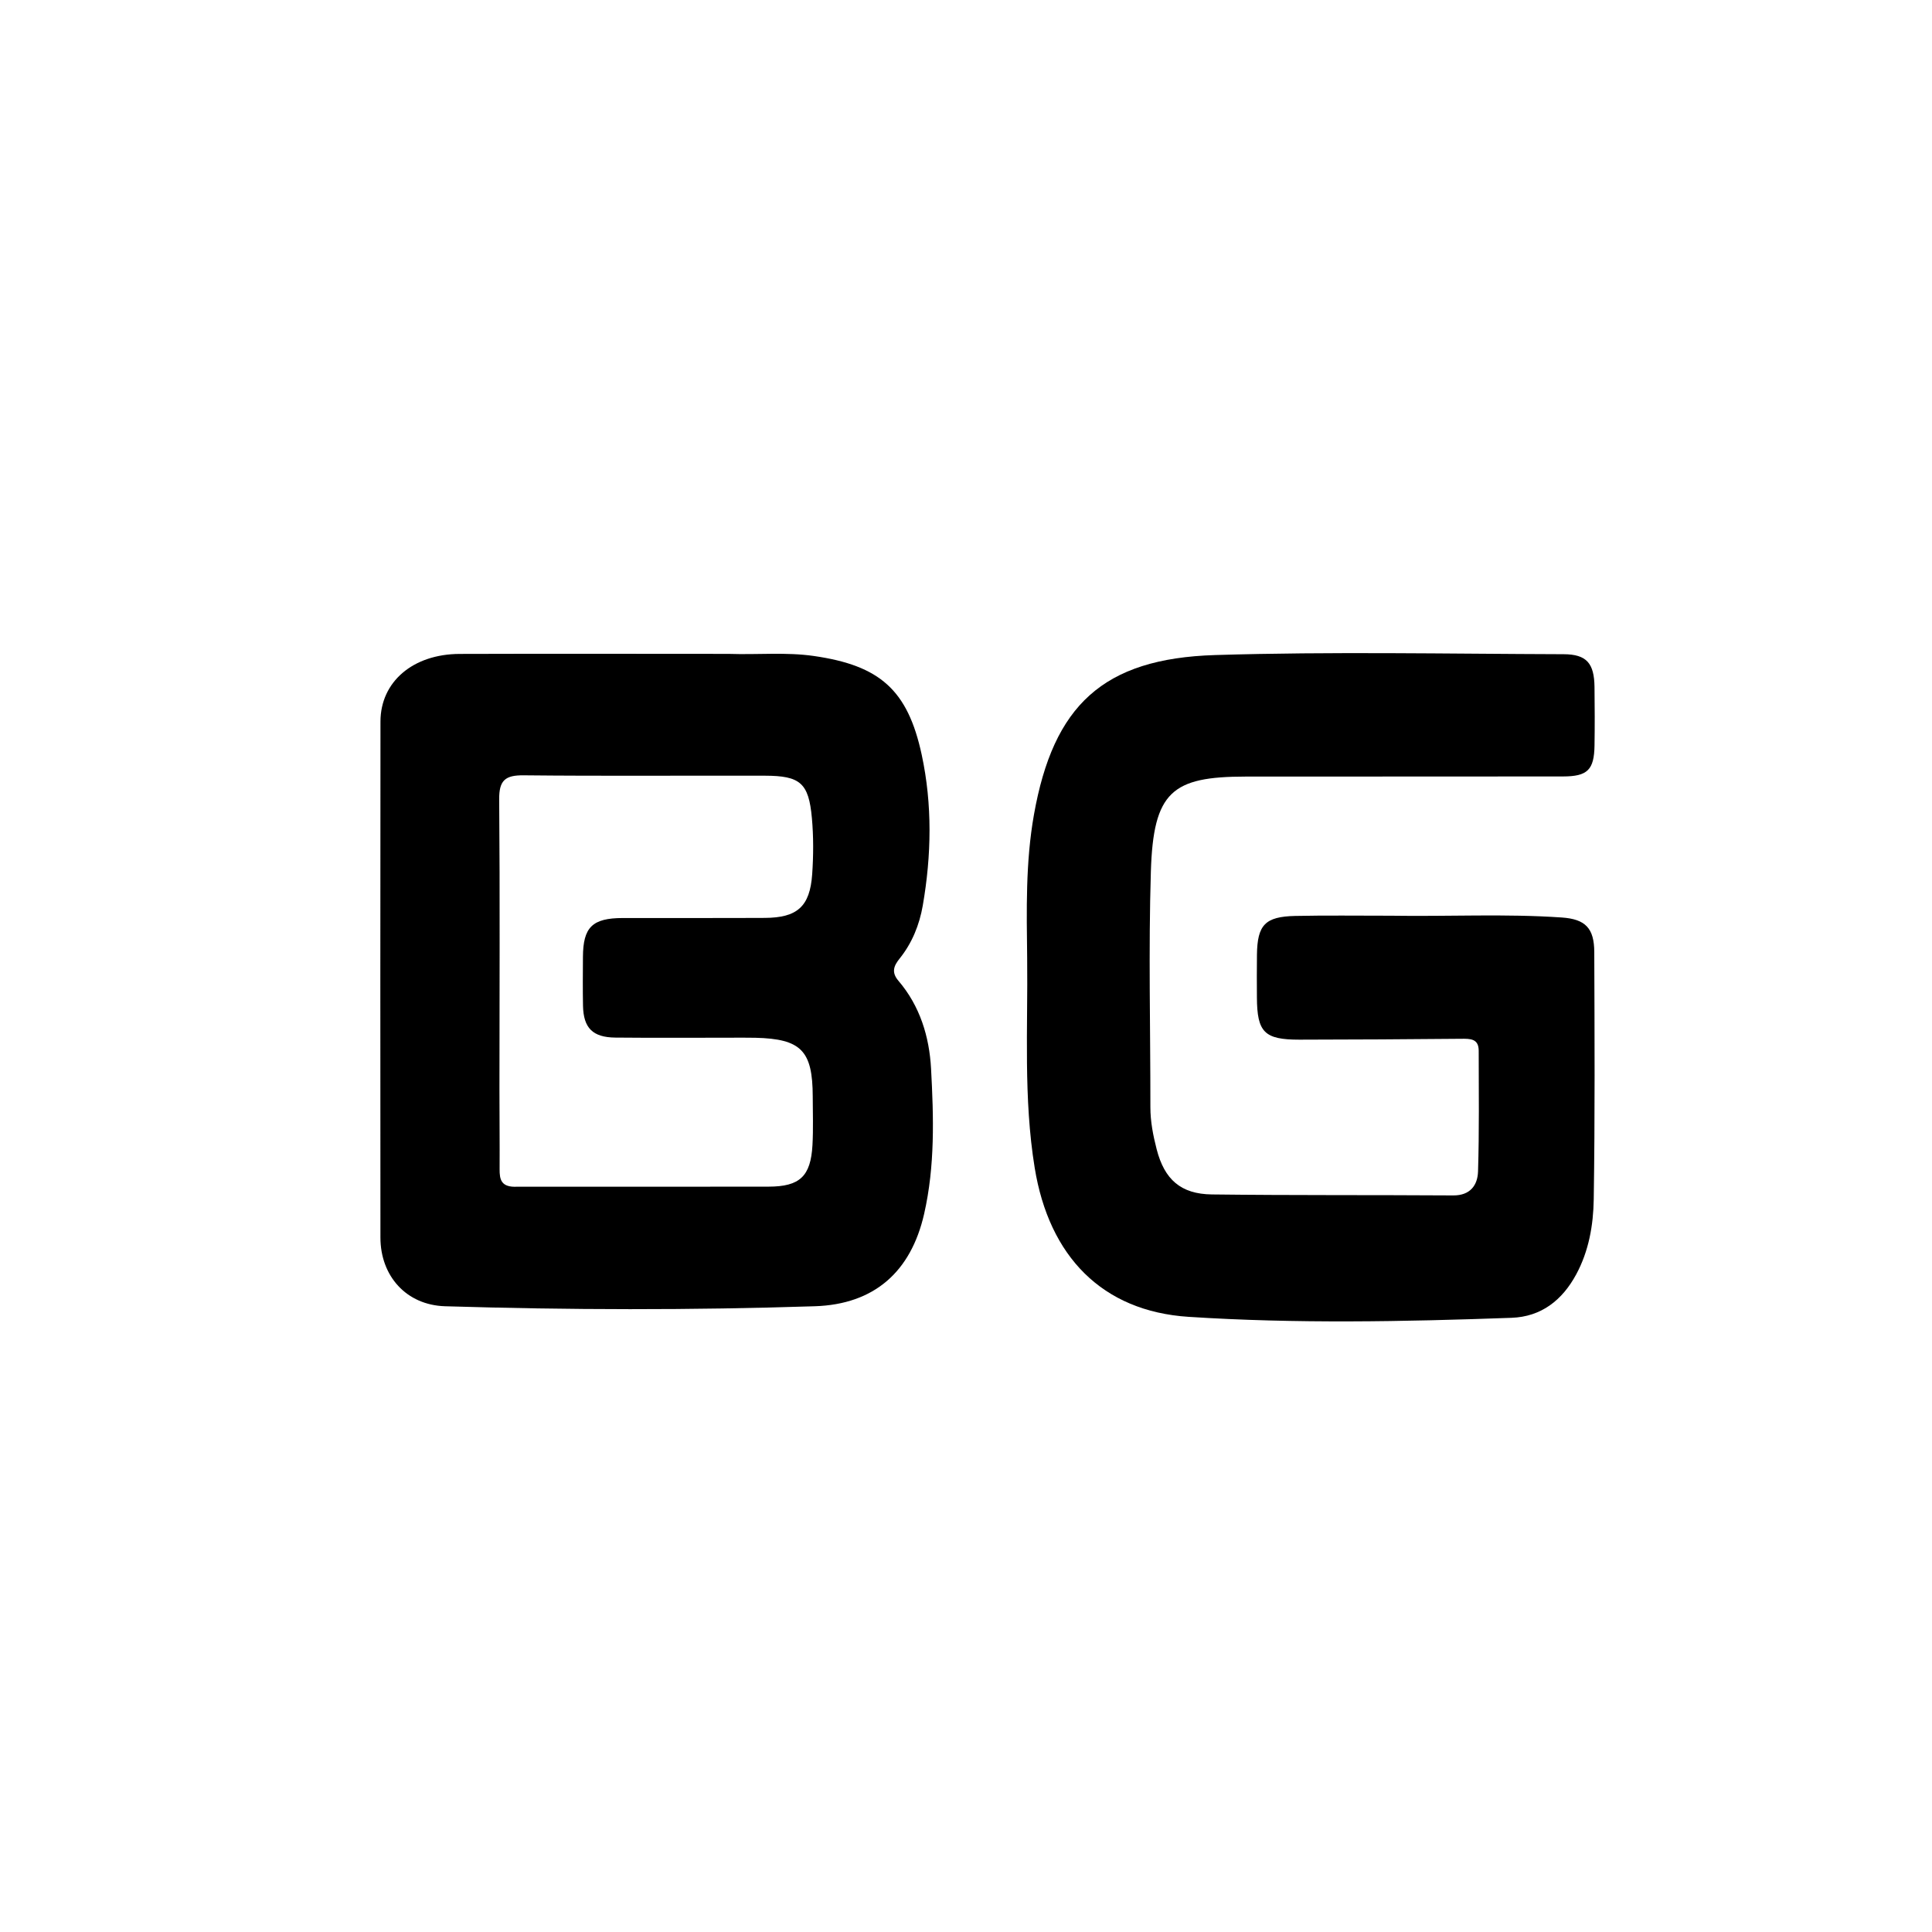
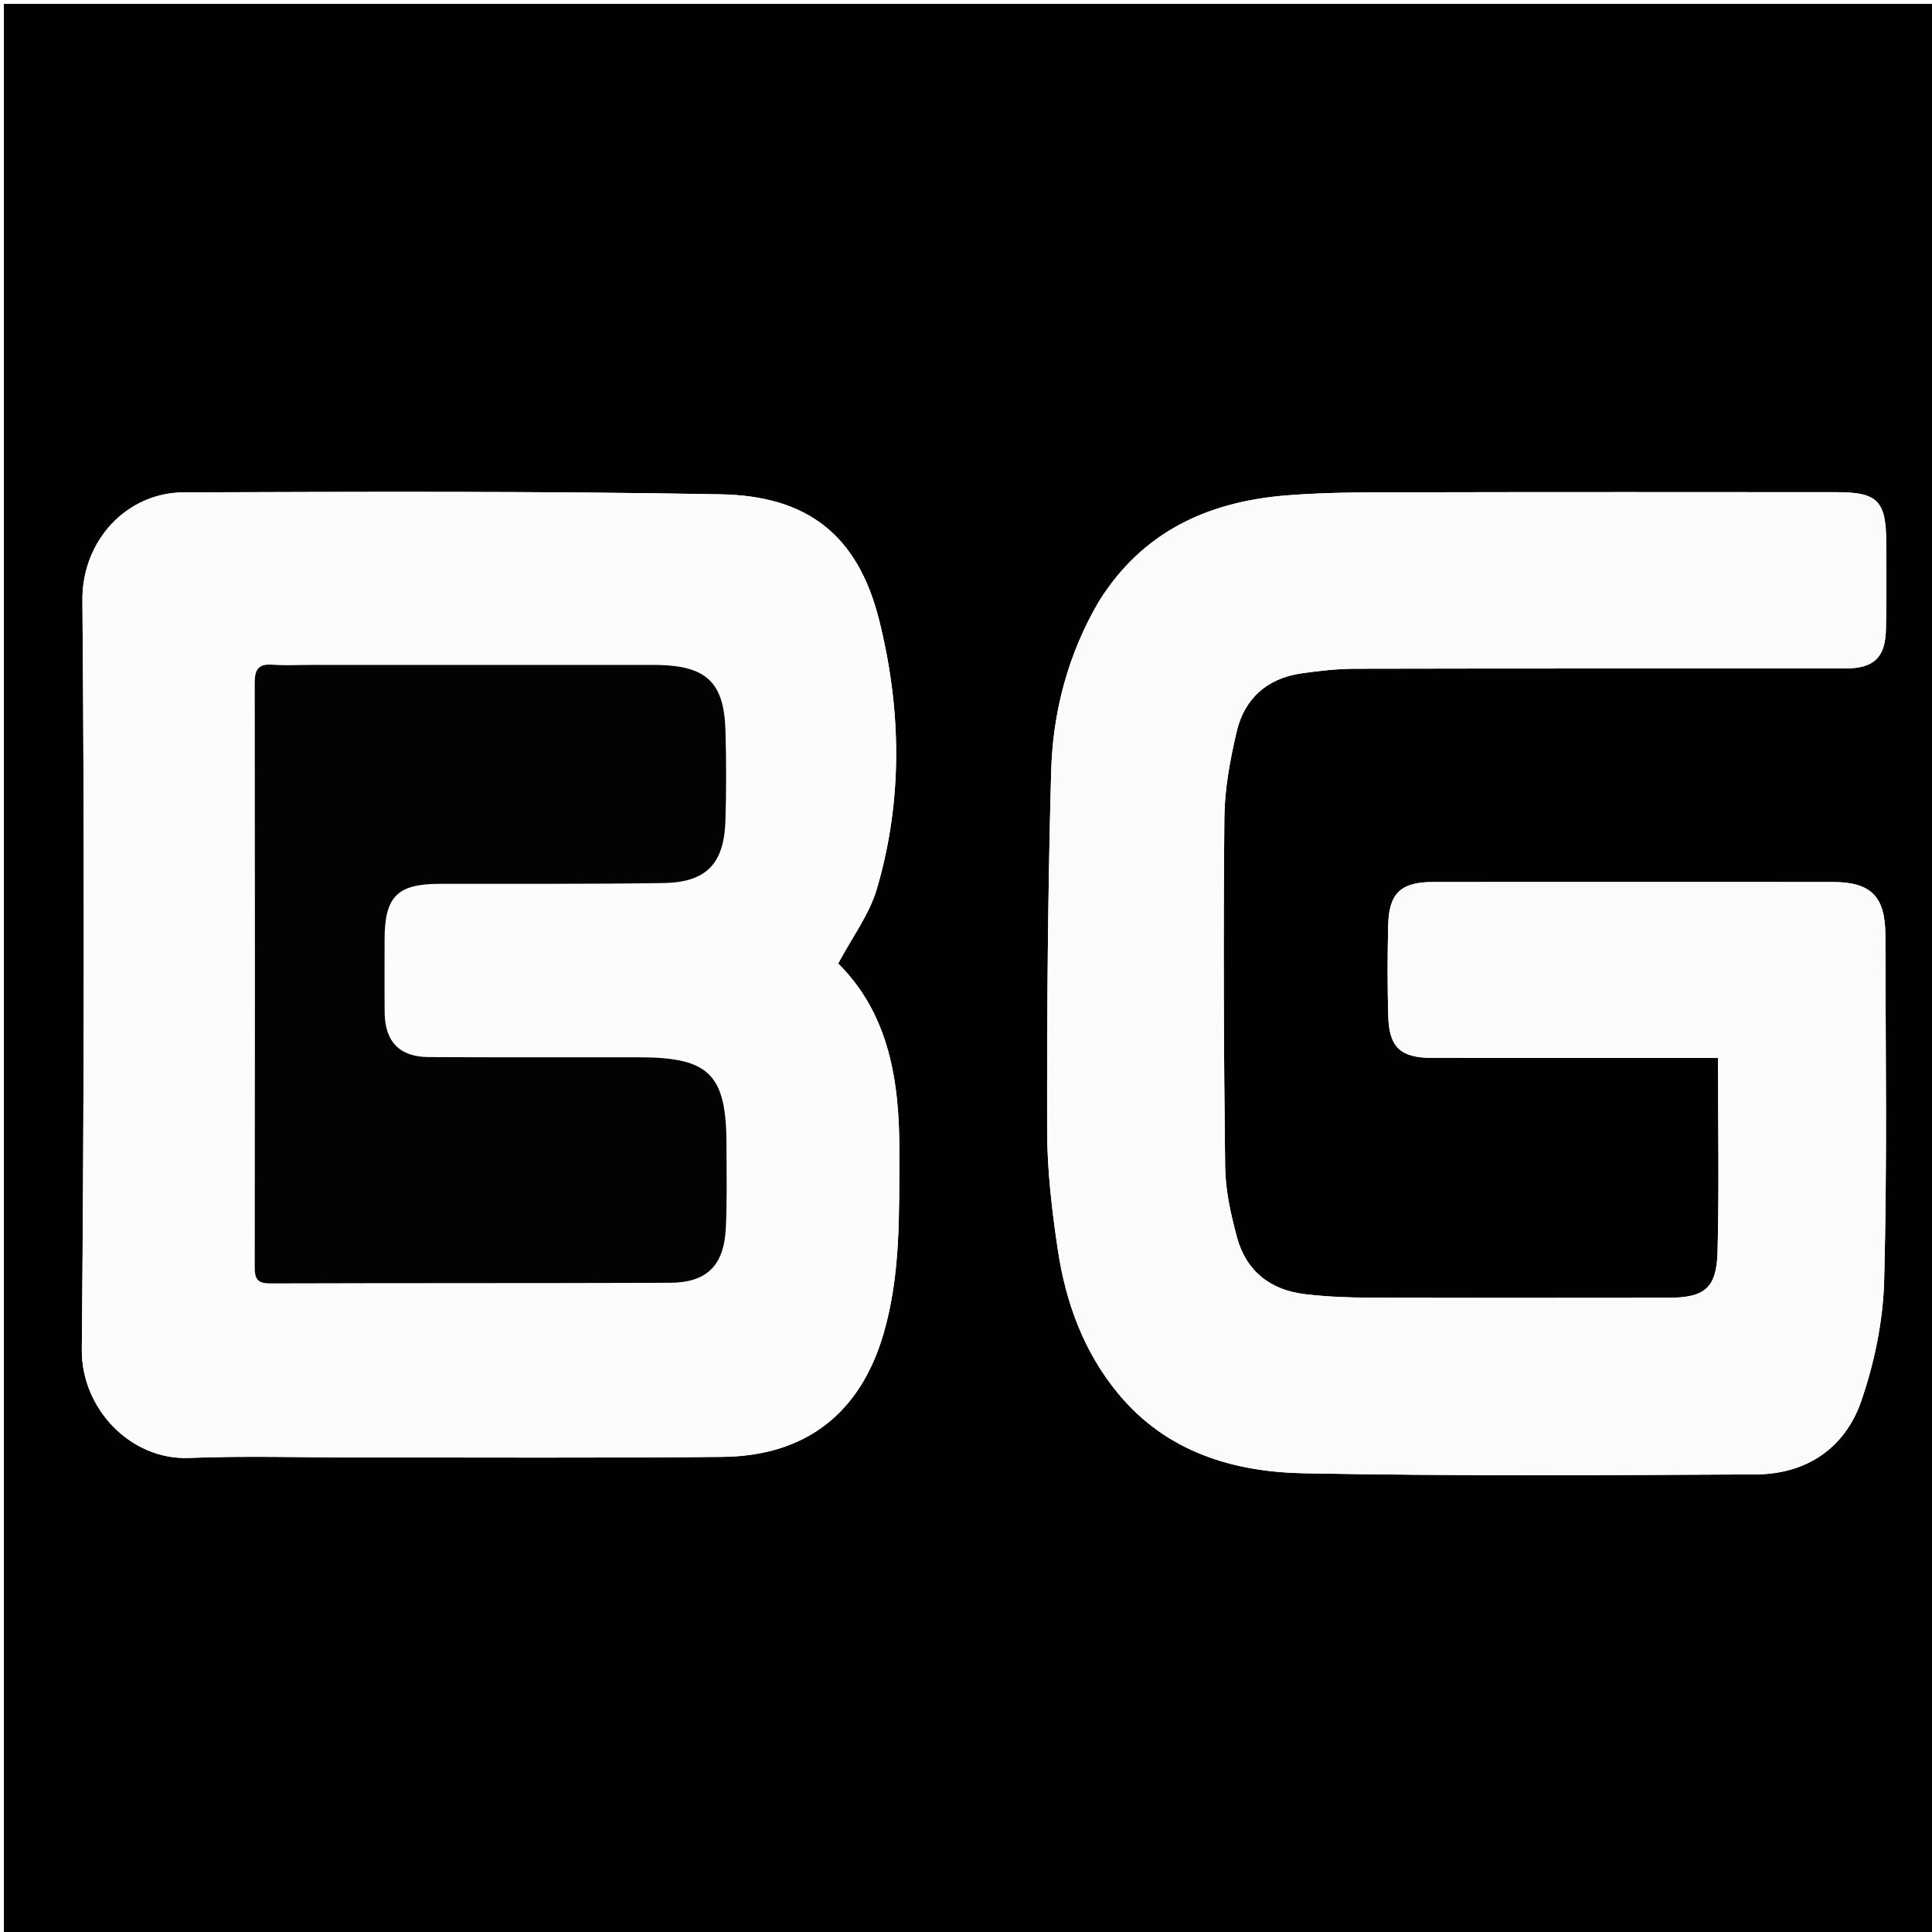
- <svg xmlns="http://www.w3.org/2000/svg" version="1.1" id="Layer_1" x="0px" y="0px" width="100%" viewBox="0 0 496 496" enable-background="new 0 0 496 496" xml:space="preserve">
-   <path fill="#000000" opacity="1" stroke="none" d=" M187,167.869   C194.65,168.125 201.813,167.381 208.958,168.413   C225.839,170.852 233.041,177.069 236.632,193.781   C239.382,206.584 239.136,219.595 236.902,232.484   C236.048,237.408 234.166,242.103 230.955,246.095   C229.46,247.954 228.784,249.61 230.659,251.805   C236.185,258.271 238.586,266.149 239.03,274.368   C239.703,286.823 240.064,299.34 237.245,311.667   C233.849,326.522 224.433,334.855 209.201,335.35   C177.561,336.379 145.903,336.317 114.262,335.352   C104.332,335.05 97.675,327.618 97.667,317.721   C97.631,273.562 97.632,229.404 97.677,185.245   C97.687,175.041 106.004,167.92 118.013,167.881   C140.842,167.808 163.671,167.866 187,167.869  M132.853,304.66   C154.338,304.66 175.822,304.684 197.307,304.647   C205.322,304.633 208.133,302.011 208.583,293.989   C208.816,289.838 208.662,285.664 208.652,281.5   C208.624,269.736 205.682,266.714 193.955,266.427   C191.625,266.369 189.292,266.411 186.96,266.411   C177.301,266.408 167.64,266.475 157.982,266.378   C152.157,266.32 149.791,263.92 149.674,258.194   C149.59,254.032 149.636,249.867 149.657,245.703   C149.696,238.03 152.055,235.7 159.877,235.683   C172.035,235.657 184.193,235.714 196.35,235.652   C204.682,235.609 207.93,232.737 208.509,224.465   C208.845,219.662 208.867,214.782 208.433,209.992   C207.618,201.018 205.455,199.168 196.392,199.145   C175.741,199.092 155.088,199.261 134.438,199.046   C129.702,198.997 128.114,200.329 128.156,205.222   C128.366,230.035 128.228,254.851 128.223,279.667   C128.222,286.495 128.302,293.324 128.265,300.152   C128.251,302.761 128.578,304.907 132.853,304.66  z" />
-   <path fill="#000000" opacity="1" stroke="none" d=" M357,235.089   C371.988,235.326 386.49,234.549 400.965,235.549   C407.027,235.968 409.275,238.297 409.296,244.427   C409.371,265.585 409.484,286.747 409.157,307.901   C409.055,314.507 407.909,321.166 404.655,327.179   C401.071,333.801 395.694,338.047 388.047,338.32   C360.412,339.31 332.738,339.858 305.142,338.07   C282.94,336.632 269.334,322.533 265.638,299.826   C262.726,281.933 263.911,263.946 263.703,245.99   C263.56,233.683 263.275,221.364 265.446,209.14   C270.422,181.123 283.143,169.058 311.952,168.171   C341.746,167.254 371.59,167.869 401.412,167.955   C407.345,167.972 409.281,170.289 409.356,176.373   C409.417,181.37 409.437,186.37 409.36,191.367   C409.263,197.653 407.572,199.33 401.246,199.338   C374.089,199.37 346.932,199.348 319.776,199.37   C300.921,199.386 296.089,203.207 295.46,223.769   C294.843,243.91 295.354,264.084 295.337,284.243   C295.334,287.939 296.043,291.53 296.951,295.057   C298.954,302.832 303.162,306.549 311.116,306.647   C331.772,306.899 352.433,306.764 373.09,306.899   C377.459,306.928 379.346,304.266 379.455,300.738   C379.776,290.419 379.635,280.085 379.626,269.757   C379.623,266.601 377.42,266.664 375.08,266.685   C361.254,266.811 347.427,266.898 333.6,266.911   C324.597,266.92 322.737,265.016 322.686,256.091   C322.665,252.426 322.647,248.76 322.696,245.095   C322.797,237.453 324.782,235.318 332.511,235.149   C340.504,234.976 348.503,235.096 357,235.089  z" />
+ <svg xmlns="http://www.w3.org/2000/svg" version="1.1" id="Layer_1" x="0px" y="0px" width="100%" viewBox="0 0 500 500" enable-background="new 0 0 500 500" xml:space="preserve">
+   <path fill="#010101" opacity="1" stroke="none" d=" M346,501   C230.667,501 115.833,501 1,501   C1,334.333 1,167.667 1,1   C167.667,1 334.333,1 501,1   C501,167.667 501,334.333 501,501   C449.5,501 398,501 346,501  M93.5,377.196   C124.658,377.168 155.818,377.357 186.973,377.038   C208.558,376.817 222.683,365.726 228.683,345.091   C233.118,329.838 232.674,314.13 232.748,298.477   C232.834,280.062 230.201,262.549 216.926,249.355   C220.498,242.622 224.965,236.707 226.925,230.054   C233.708,207.028 233.282,183.454 227.516,160.459   C222.039,138.613 209.131,128.339 186.513,127.928   C140.209,127.086 93.882,127.272 47.566,127.425   C32.743,127.474 21.202,139.949 21.332,155.356   C21.879,220.001 21.757,284.656 21.175,349.301   C21.04,364.392 33.643,377.933 49.016,377.317   C63.489,376.737 78.004,377.195 93.5,377.196  M284.275,155.817   C276.38,169.358 272.471,184.211 272.043,199.64   C271.184,230.611 270.944,261.607 270.997,292.592   C271.015,302.874 272.232,313.224 273.759,323.414   C275.805,337.064 280.454,349.867 289.413,360.694   C301.881,375.76 319.104,380.938 337.476,381.285   C376.461,382.022 415.469,381.782 454.465,381.575   C467.571,381.505 477.516,374.724 481.711,362.527   C485.121,352.612 487.34,341.838 487.617,331.38   C488.407,301.567 487.998,271.721 487.924,241.889   C487.899,231.929 484.104,228.271 474.321,228.264   C439.822,228.24 405.322,228.245 370.823,228.264   C362.652,228.268 359.487,231.133 359.276,239.173   C359.066,247.167 359.053,255.176 359.291,263.169   C359.526,271.061 362.544,273.768 370.534,273.777   C393.367,273.805 416.2,273.788 439.033,273.789   C440.777,273.789 442.52,273.789 444.624,273.789   C444.624,291.064 444.934,307.547 444.504,324.012   C444.257,333.457 441.111,335.859 431.64,335.867   C405.974,335.888 380.307,335.927 354.641,335.837   C348.987,335.817 343.298,335.593 337.69,334.926   C328.753,333.863 322.478,328.954 320.124,320.183   C318.539,314.277 317.142,308.111 317.067,302.044   C316.694,271.884 316.58,241.716 316.865,211.556   C316.934,204.157 318.347,196.661 320.031,189.415   C322.015,180.876 327.819,175.602 336.639,174.291   C341.395,173.583 346.23,173.075 351.031,173.064   C393.197,172.969 435.363,173.017 477.529,172.996   C484.942,172.992 487.915,170.205 488.079,162.869   C488.247,155.372 488.178,147.87 488.153,140.37   C488.117,129.601 485.922,127.381 475.303,127.377   C439.304,127.365 403.304,127.315 367.305,127.405   C355.811,127.433 344.271,127.285 332.834,128.216   C312.828,129.845 295.789,137.397 284.275,155.817  z" />
+   <path fill="#FCFCFC" opacity="1" stroke="none" d=" M93,377.196   C78.004,377.195 63.489,376.737 49.016,377.317   C33.643,377.933 21.04,364.392 21.175,349.301   C21.757,284.656 21.879,220.001 21.332,155.356   C21.202,139.949 32.743,127.474 47.566,127.425   C93.882,127.272 140.209,127.086 186.513,127.928   C209.131,128.339 222.039,138.613 227.516,160.459   C233.282,183.454 233.708,207.028 226.925,230.054   C224.965,236.707 220.498,242.622 216.926,249.355   C230.201,262.549 232.834,280.062 232.748,298.477   C232.674,314.13 233.118,329.838 228.683,345.091   C222.683,365.726 208.558,376.817 186.973,377.038   C155.818,377.357 124.658,377.168 93,377.196  M80.513,172.079   C77.181,172.08 73.834,172.276 70.521,172.027   C66.951,171.758 65.923,173.237 65.928,176.648   C65.999,227.128 65.995,277.608 65.929,328.088   C65.925,331.06 66.759,332.149 69.894,332.139   C104.38,332.025 138.866,332.109 173.352,331.985   C182.889,331.95 187.349,327.58 187.837,317.902   C188.198,310.755 188.02,303.578 188.016,296.415   C188.007,278.051 183.657,273.657 165.412,273.624   C147.253,273.591 129.093,273.675 110.934,273.575   C103.425,273.534 99.632,269.596 99.551,262.109   C99.483,255.779 99.528,249.448 99.533,243.117   C99.541,232.068 102.807,228.759 113.697,228.735   C133.022,228.693 152.349,228.829 171.671,228.532   C182.766,228.361 187.372,223.581 187.736,212.479   C187.994,204.658 187.973,196.816 187.746,188.993   C187.389,176.689 182.851,172.375 170.473,172.094   C169.141,172.064 167.807,172.08 166.474,172.08   C138.152,172.079 109.83,172.079 80.513,172.079  z" />
+   <path fill="#FBFBFB" opacity="1" stroke="none" d=" M284.484,155.517   C295.789,137.397 312.828,129.845 332.834,128.216   C344.271,127.285 355.811,127.433 367.305,127.405   C403.304,127.315 439.304,127.365 475.303,127.377   C485.922,127.381 488.117,129.601 488.153,140.37   C488.178,147.87 488.247,155.372 488.079,162.869   C487.915,170.205 484.942,172.992 477.529,172.996   C435.363,173.017 393.197,172.969 351.031,173.064   C346.23,173.075 341.395,173.583 336.639,174.291   C327.819,175.602 322.015,180.876 320.031,189.415   C318.347,196.661 316.934,204.157 316.865,211.556   C316.58,241.716 316.694,271.884 317.067,302.044   C317.142,308.111 318.539,314.277 320.124,320.183   C322.478,328.954 328.753,333.863 337.69,334.926   C343.298,335.593 348.987,335.817 354.641,335.837   C380.307,335.927 405.974,335.888 431.64,335.867   C441.111,335.859 444.257,333.457 444.504,324.012   C444.934,307.547 444.624,291.064 444.624,273.789   C442.52,273.789 440.777,273.789 439.033,273.789   C416.2,273.788 393.367,273.805 370.534,273.777   C362.544,273.768 359.526,271.061 359.291,263.169   C359.053,255.176 359.066,247.167 359.276,239.173   C359.487,231.133 362.652,228.268 370.823,228.264   C405.322,228.245 439.822,228.24 474.321,228.264   C484.104,228.271 487.899,231.929 487.924,241.889   C487.998,271.721 488.407,301.567 487.617,331.38   C487.34,341.838 485.121,352.612 481.711,362.527   C477.516,374.724 467.571,381.505 454.465,381.575   C415.469,381.782 376.461,382.022 337.476,381.285   C319.104,380.938 301.881,375.76 289.413,360.694   C280.454,349.867 275.805,337.064 273.759,323.414   C272.232,313.224 271.015,302.874 270.997,292.592   C270.944,261.607 271.184,230.611 272.043,199.64   C272.471,184.211 276.38,169.358 284.484,155.517  z" />
+   <path fill="#030303" opacity="1" stroke="none" d=" M81.01,172.079   C109.83,172.079 138.152,172.079 166.474,172.08   C167.807,172.08 169.141,172.064 170.473,172.094   C182.851,172.375 187.389,176.689 187.746,188.993   C187.973,196.816 187.994,204.658 187.736,212.479   C187.372,223.581 182.766,228.361 171.671,228.532   C152.349,228.829 133.022,228.693 113.697,228.735   C102.807,228.759 99.541,232.068 99.533,243.117   C99.528,249.448 99.483,255.779 99.551,262.109   C99.632,269.596 103.425,273.534 110.934,273.575   C129.093,273.675 147.253,273.591 165.412,273.624   C183.657,273.657 188.007,278.051 188.016,296.415   C188.02,303.578 188.198,310.755 187.837,317.902   C187.349,327.58 182.889,331.95 173.352,331.985   C138.866,332.109 104.38,332.025 69.894,332.139   C66.759,332.149 65.925,331.06 65.929,328.088   C65.995,277.608 65.999,227.128 65.928,176.648   C65.923,173.237 66.951,171.758 70.521,172.027   C73.834,172.276 77.181,172.08 81.01,172.079  z" />
</svg>
